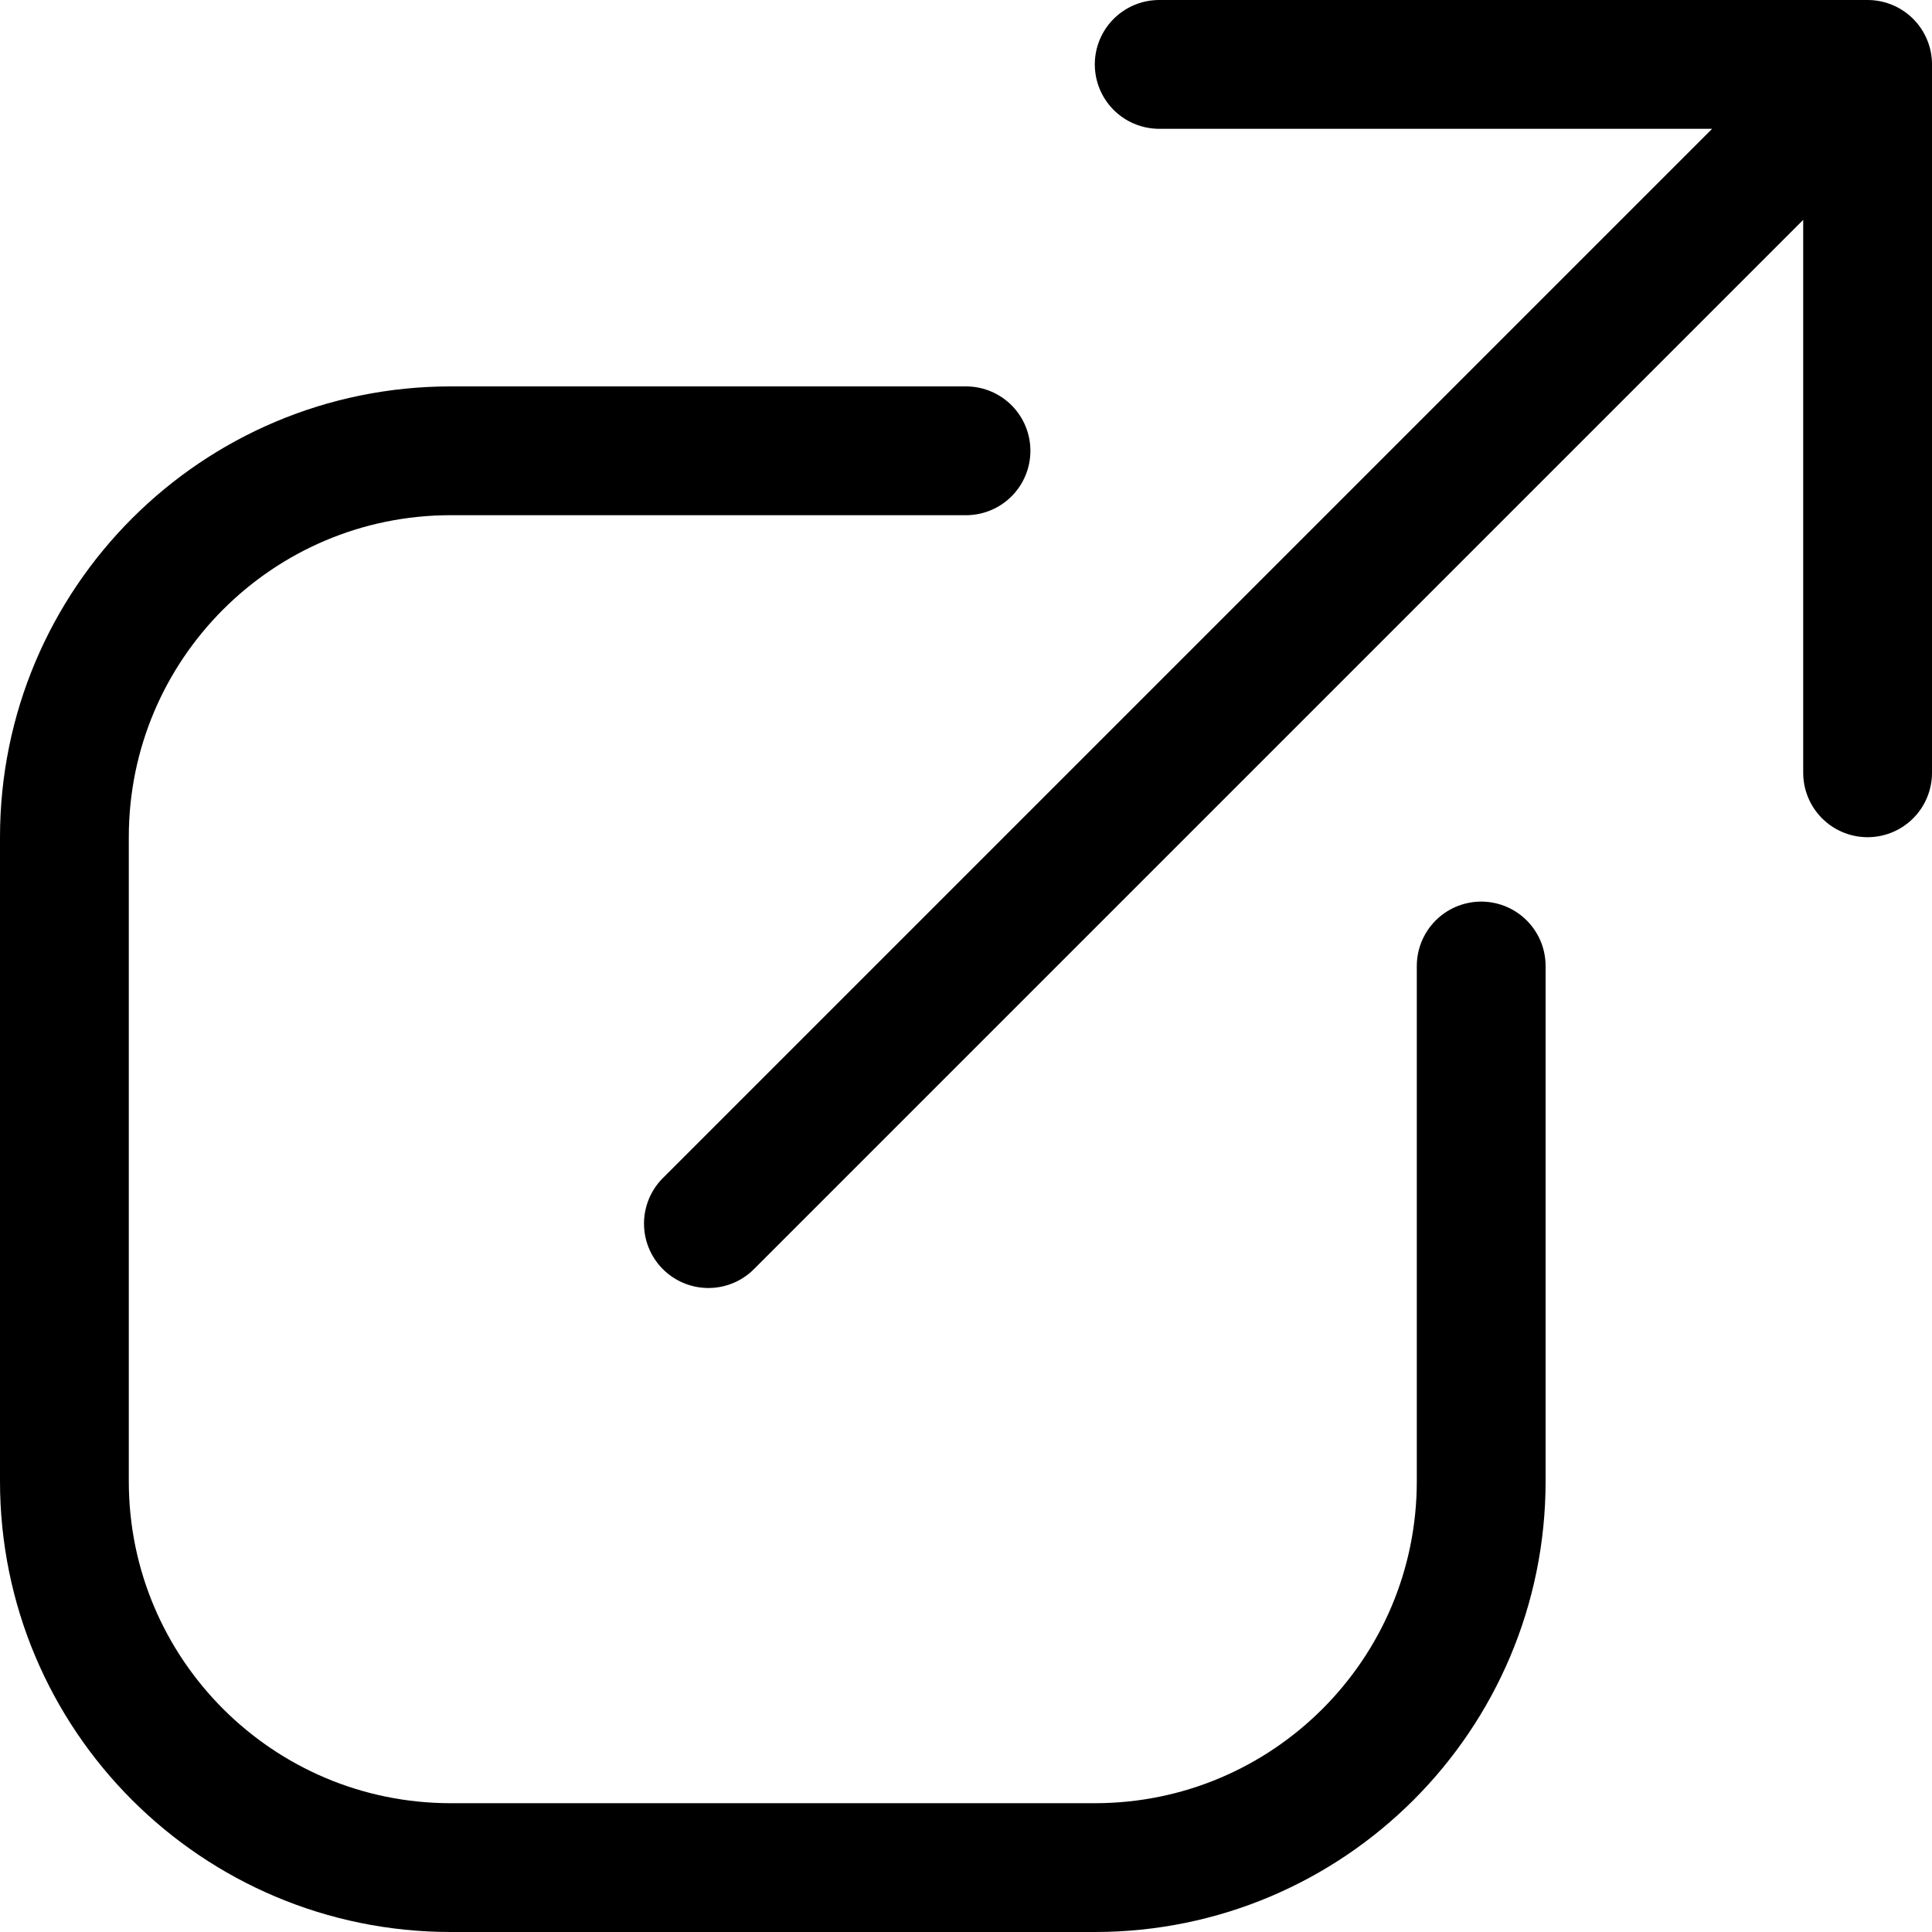
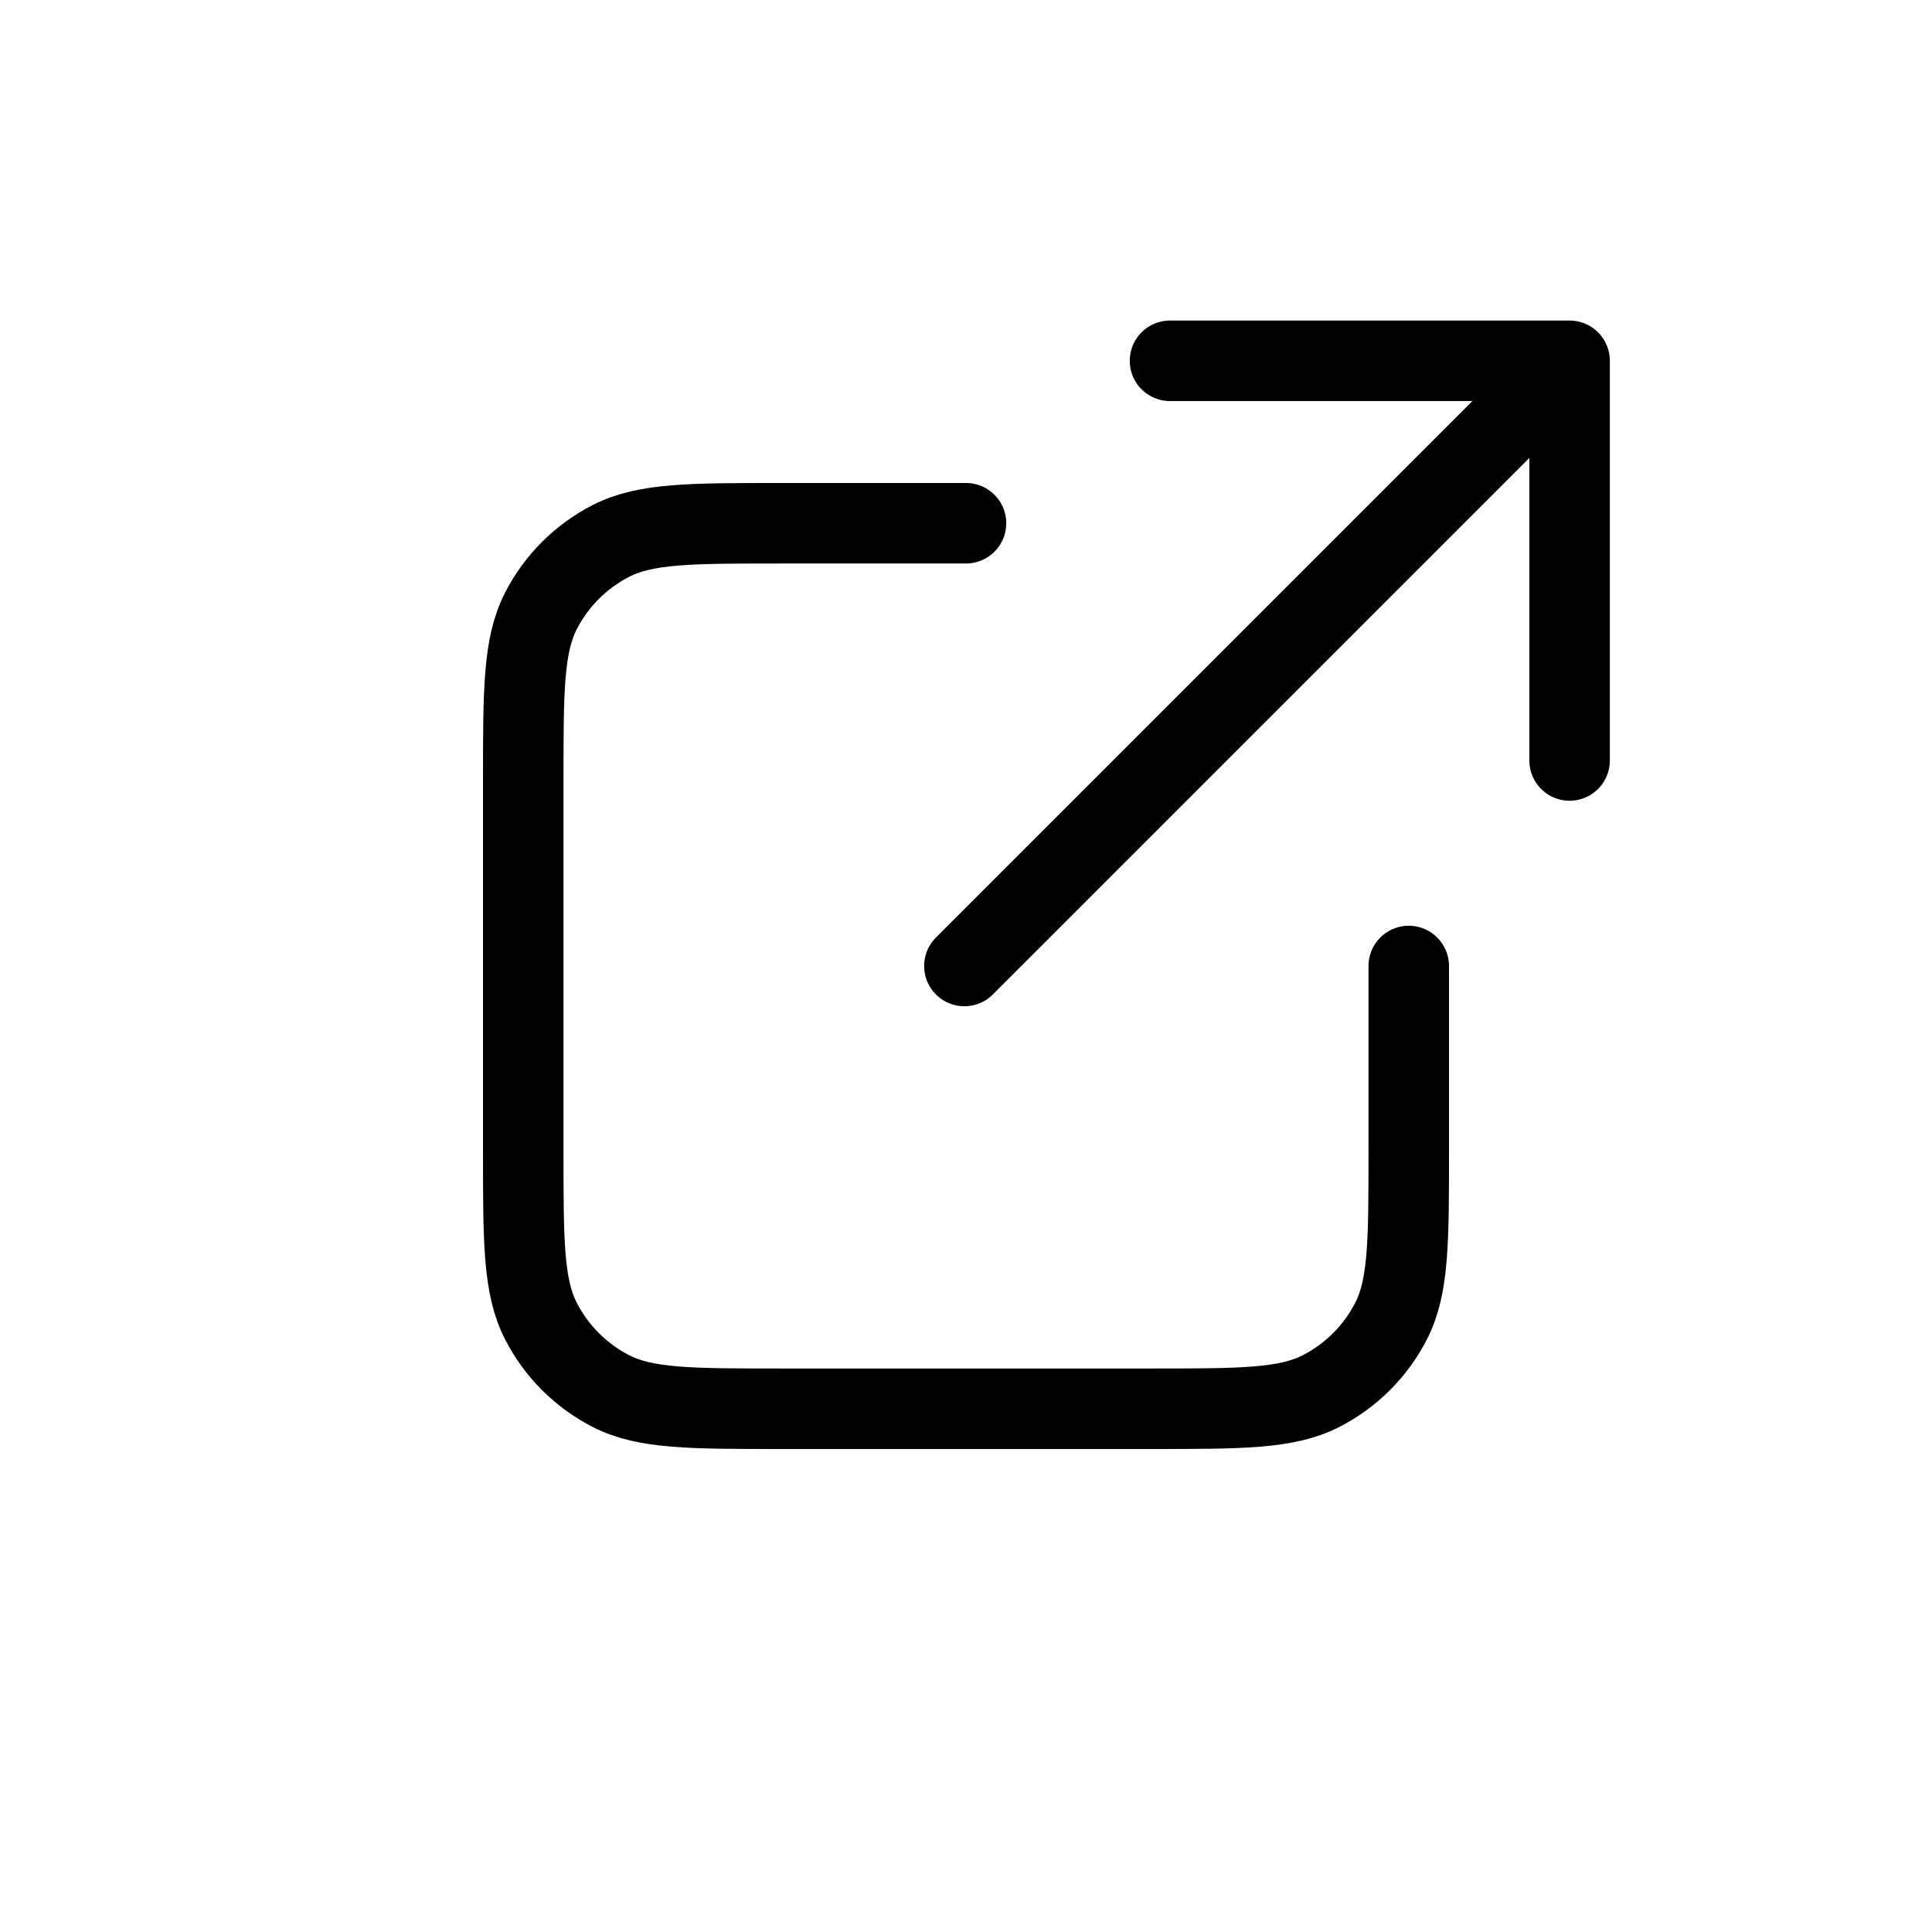
- <svg xmlns="http://www.w3.org/2000/svg" viewBox="0 0 15 15" fill="none" id="icon">
-   <path d="M11.5 7.5V11.5C11.5 13.157 10.157 14.5 8.5 14.5H3.5C1.843 14.5 0.5 13.157 0.5 11.5V6.5C0.5 4.843 1.843 3.5 3.5 3.5H7.5" stroke="currentColor" stroke-linecap="round" />
-   <path d="M14.5 6L14.5 0.5M14.5 0.5L9 0.5M14.5 0.5L5.5 9.5" stroke="currentColor" stroke-linecap="round" stroke-linejoin="round" />
+ <svg xmlns="http://www.w3.org/2000/svg" viewBox="0 0 24 24" fill="none" id="icon">
+   <path d="M19.498 4.482L11.98 12M14.534 4.482L19.498 4.482V9.447" stroke="currentColor" stroke-linecap="round" stroke-linejoin="round" />
+   <path d="M17.5 12V14.3C17.5 15.42 17.5 15.98 17.282 16.408C17.09 16.784 16.784 17.09 16.408 17.282C15.98 17.5 15.42 17.5 14.3 17.5H9.7C8.58 17.5 8.02 17.5 7.592 17.282C7.216 17.09 6.91 16.784 6.718 16.408C6.5 15.98 6.5 15.42 6.5 14.3V9.7C6.5 8.58 6.5 8.02 6.718 7.592C6.91 7.216 7.216 6.91 7.592 6.718C8.02 6.5 8.58 6.5 9.7 6.5H12" stroke="currentColor" stroke-linecap="round" />
</svg>
